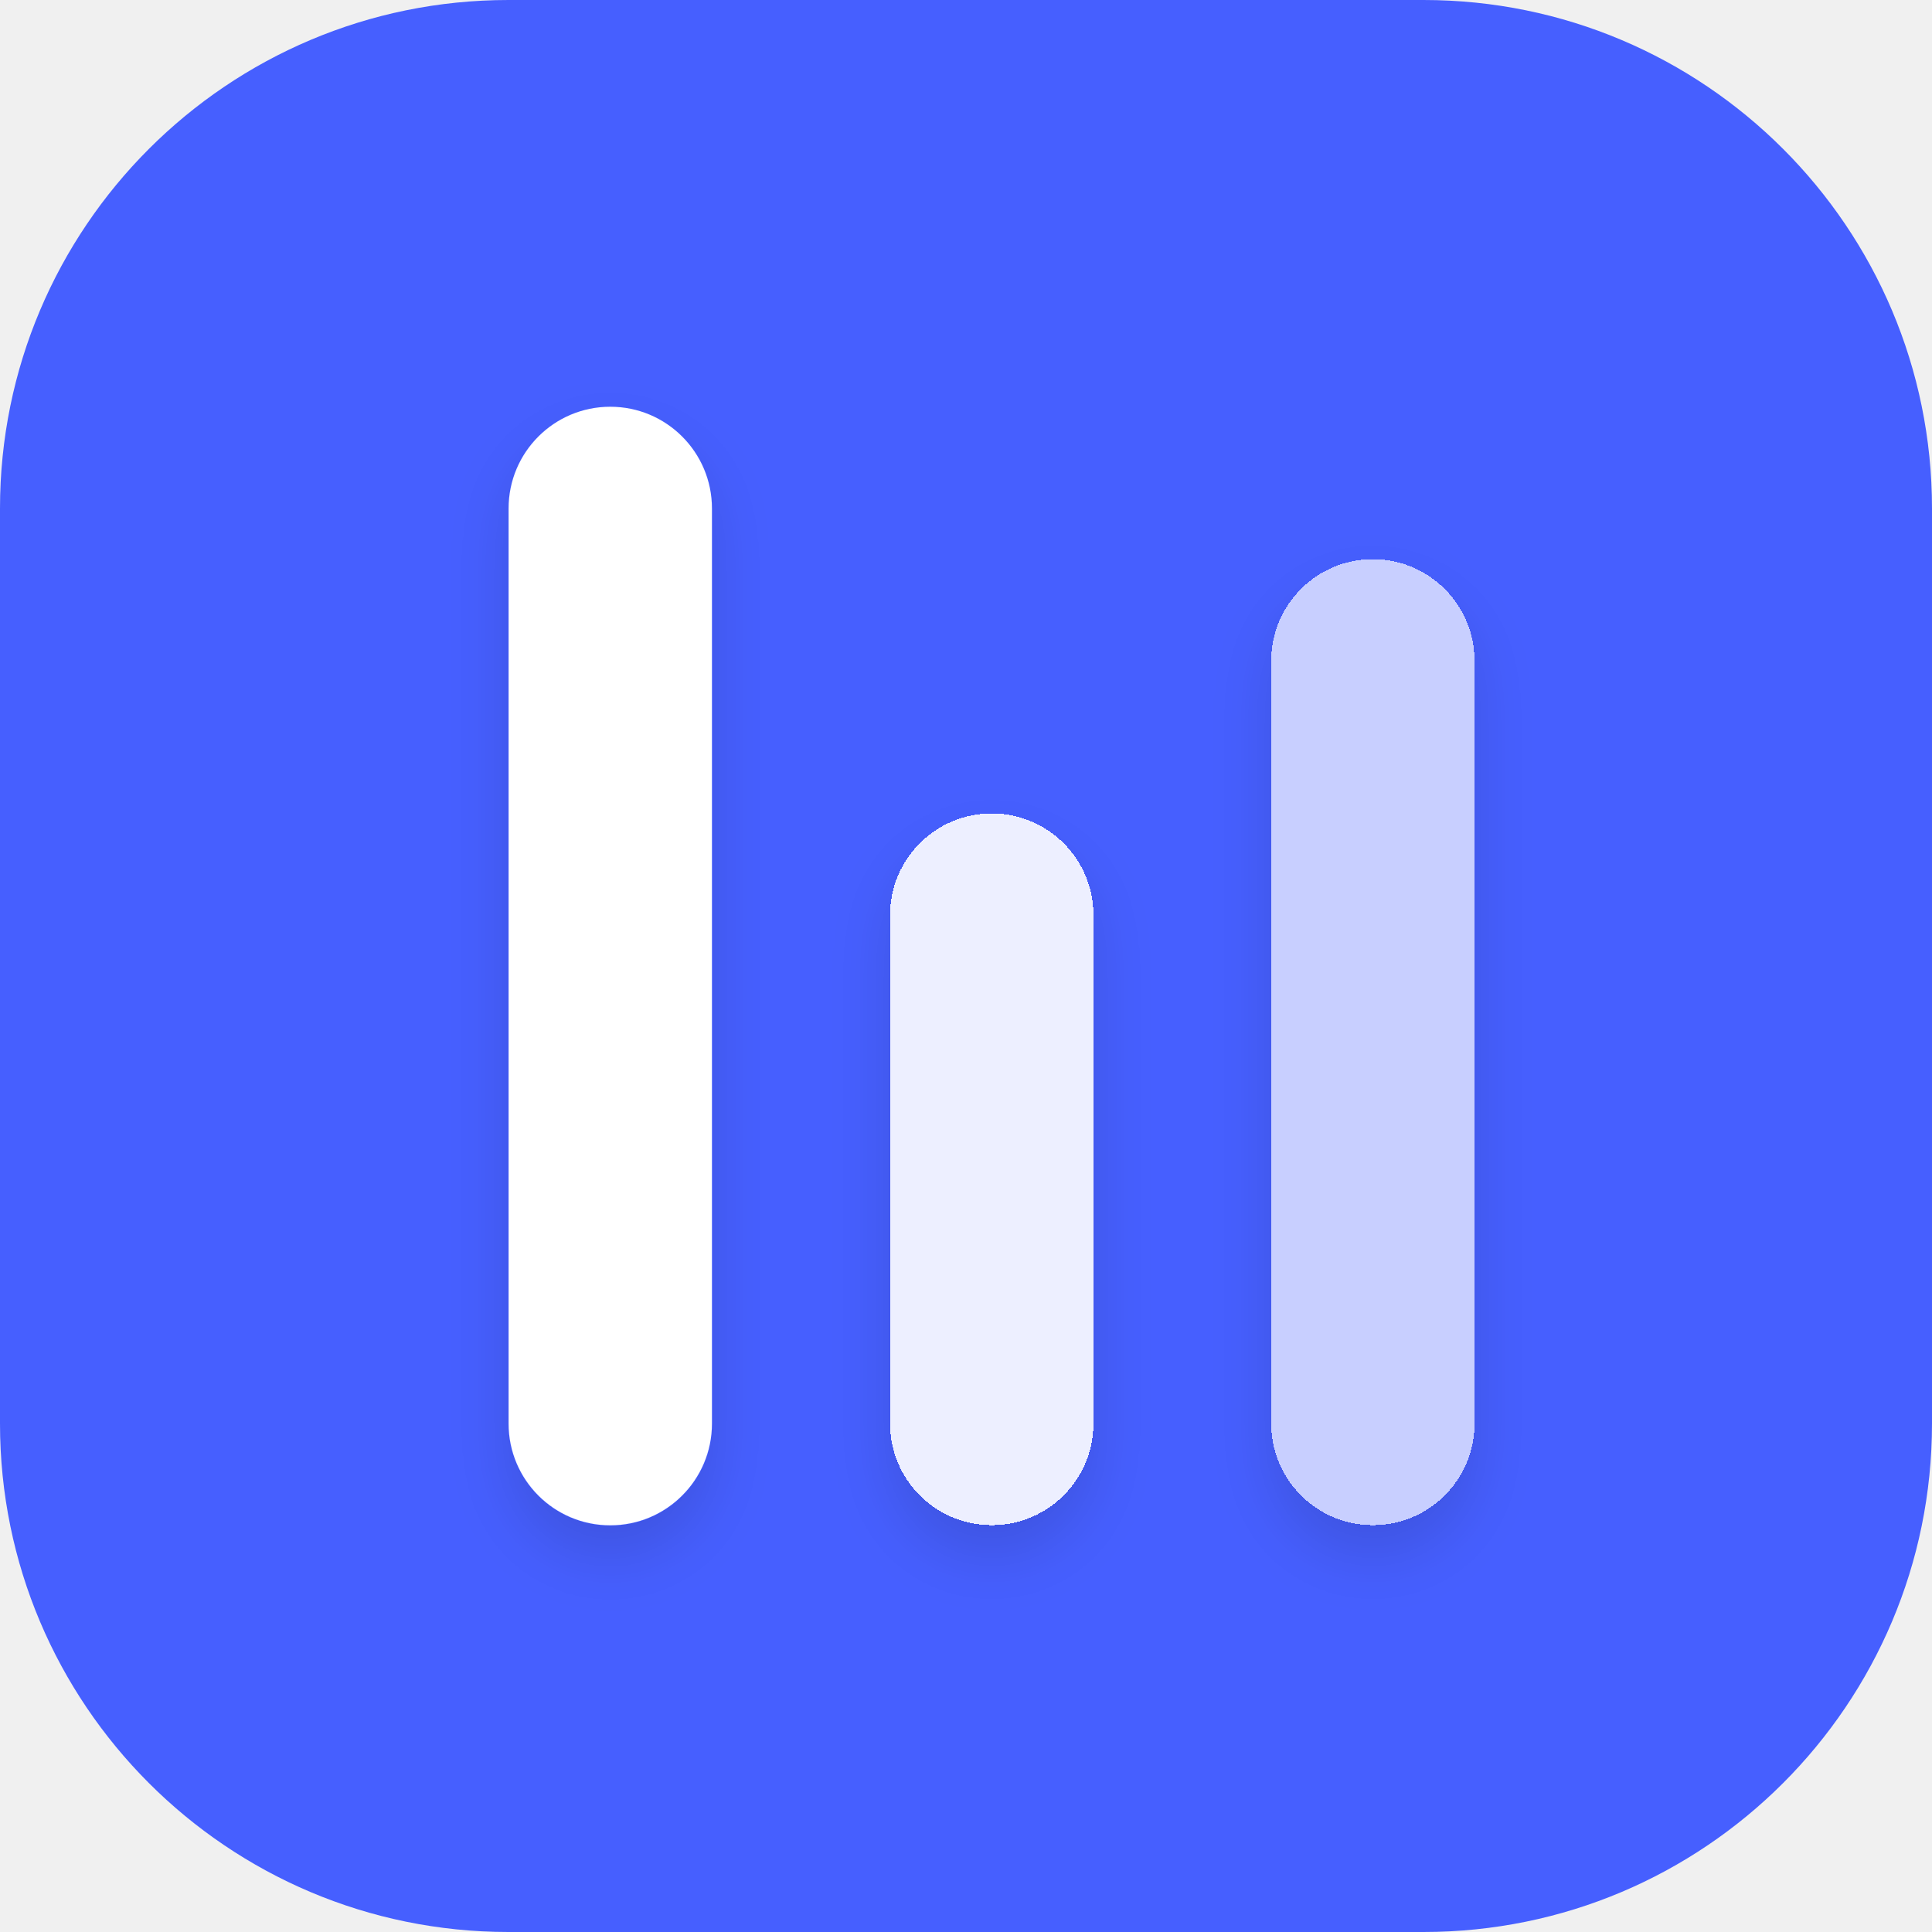
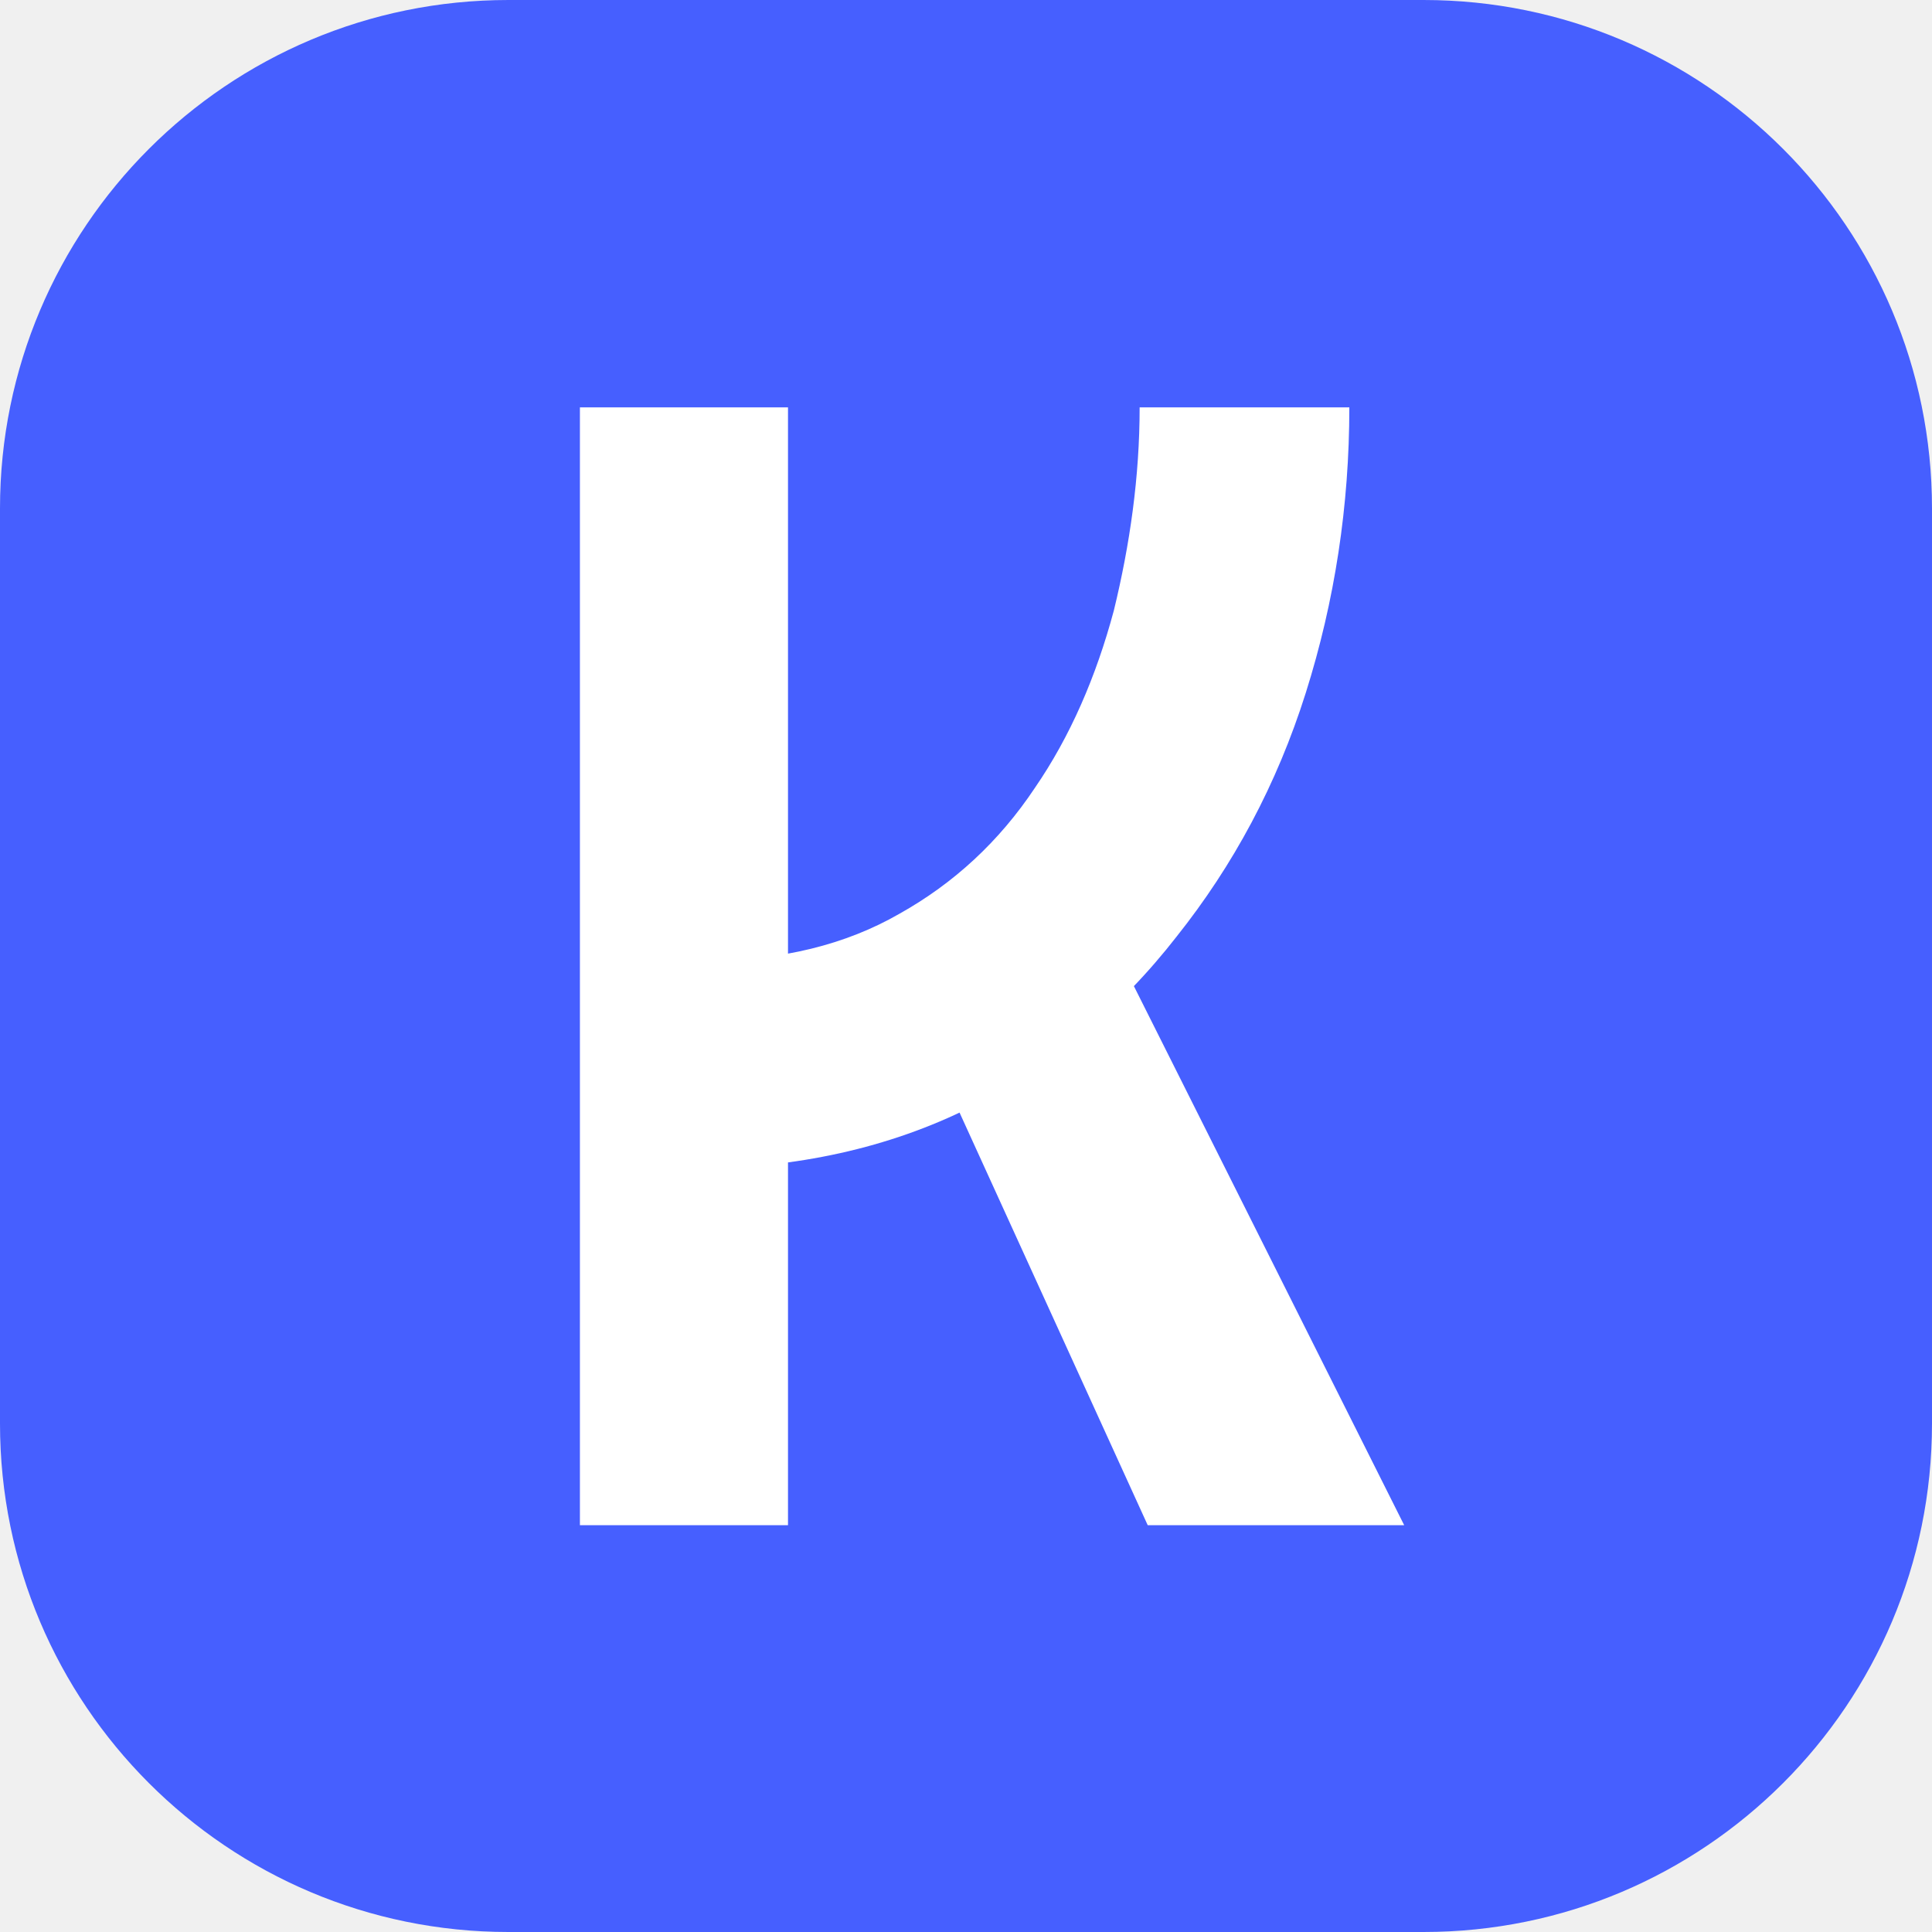
- <svg xmlns="http://www.w3.org/2000/svg" width="32" height="32" viewBox="0 0 32 32" fill="none">
-   <path d="M0 8.421C0 3.77 3.77 0 8.421 0H23.579C28.23 0 32 3.77 32 8.421V23.579C32 28.23 28.23 32 23.579 32H8.421C3.77 32 0 28.23 0 23.579V8.421Z" fill="#465FFF" />
-   <g filter="url(#filter0_d_1884_16361)">
-     <path d="M8.424 8.422C8.424 7.491 9.178 6.737 10.108 6.737C11.038 6.737 11.792 7.491 11.792 8.422V23.579C11.792 24.51 11.038 25.264 10.108 25.264C9.178 25.264 8.424 24.51 8.424 23.579V8.422Z" fill="white" />
+ <svg xmlns="http://www.w3.org/2000/svg" width="100%" height="100%" viewBox="0 0 32 32" version="1.1" xml:space="preserve" style="fill-rule:evenodd;clip-rule:evenodd;stroke-linejoin:round;stroke-miterlimit:2;">
+   <path d="M0,8.421C0,3.77 3.77,0 8.421,0L23.579,0C28.23,0 32,3.77 32,8.421L32,23.579C32,28.23 28.23,32 23.579,32L8.421,32C3.77,32 0,28.23 0,23.579L0,8.421Z" style="fill:rgb(70,95,255);fill-rule:nonzero;" />
+   <g>
+     <g transform="matrix(1.033073,0,0,1.033073,-2.747472,-0.835493)">
+       <g transform="matrix(25.86155,0,0,25.86155,10.27625,25.2617)">
+         <path d="M0.135,-0.221L0.144,-0.35C0.19,-0.35 0.23,-0.36 0.263,-0.379C0.297,-0.398 0.325,-0.424 0.347,-0.457C0.369,-0.489 0.385,-0.526 0.396,-0.567C0.406,-0.608 0.412,-0.65 0.412,-0.693L0.542,-0.693C0.542,-0.632 0.533,-0.573 0.515,-0.516C0.497,-0.459 0.47,-0.409 0.435,-0.365C0.4,-0.32 0.358,-0.285 0.307,-0.259C0.257,-0.234 0.199,-0.221 0.135,-0.221ZM0.065,-0L0.065,-0.693L0.194,-0.693L0.194,-0L0.065,-0ZM0.417,-0L0.277,-0.307L0.397,-0.357L0.576,-0L0.417,-0Z" style="fill:white;fill-rule:nonzero;" />
+       </g>
+       <g transform="matrix(25.86155,0,0,25.86155,25.4295,25.2617)">
+             </g>
+     </g>
  </g>
-   <g filter="url(#filter1_d_1884_16361)">
-     <path d="M14.742 15.157C14.742 14.227 15.496 13.473 16.426 13.473C17.357 13.473 18.111 14.227 18.111 15.157V23.578C18.111 24.508 17.357 25.262 16.426 25.262C15.496 25.262 14.742 24.508 14.742 23.578V15.157Z" fill="white" fill-opacity="0.9" shape-rendering="crispEdges" />
-   </g>
-   <g filter="url(#filter2_d_1884_16361)">
-     <path d="M21.055 10.946C21.055 10.016 21.809 9.262 22.739 9.262C23.669 9.262 24.423 10.016 24.423 10.946V23.578C24.423 24.508 23.669 25.262 22.739 25.262C21.809 25.262 21.055 24.508 21.055 23.578V10.946Z" fill="white" fill-opacity="0.7" shape-rendering="crispEdges" />
-   </g>
-   <defs>
-     <filter id="filter0_d_1884_16361" x="7.424" y="6.237" width="5.368" height="20.526" filterUnits="userSpaceOnUse" color-interpolation-filters="sRGB">
-       <feFlood flood-opacity="0" result="BackgroundImageFix" />
-       <feColorMatrix in="SourceAlpha" type="matrix" values="0 0 0 0 0 0 0 0 0 0 0 0 0 0 0 0 0 0 127 0" result="hardAlpha" />
-       <feOffset dy="0.5" />
-       <feGaussianBlur stdDeviation="0.5" />
-       <feComposite in2="hardAlpha" operator="out" />
-       <feColorMatrix type="matrix" values="0 0 0 0 0 0 0 0 0 0 0 0 0 0 0 0 0 0 0.12 0" />
-       <feBlend mode="normal" in2="BackgroundImageFix" result="effect1_dropShadow_1884_16361" />
-       <feBlend mode="normal" in="SourceGraphic" in2="effect1_dropShadow_1884_16361" result="shape" />
-     </filter>
-     <filter id="filter1_d_1884_16361" x="13.742" y="12.973" width="5.368" height="13.789" filterUnits="userSpaceOnUse" color-interpolation-filters="sRGB">
-       <feFlood flood-opacity="0" result="BackgroundImageFix" />
-       <feColorMatrix in="SourceAlpha" type="matrix" values="0 0 0 0 0 0 0 0 0 0 0 0 0 0 0 0 0 0 127 0" result="hardAlpha" />
-       <feOffset dy="0.5" />
-       <feGaussianBlur stdDeviation="0.5" />
-       <feComposite in2="hardAlpha" operator="out" />
-       <feColorMatrix type="matrix" values="0 0 0 0 0 0 0 0 0 0 0 0 0 0 0 0 0 0 0.12 0" />
-       <feBlend mode="normal" in2="BackgroundImageFix" result="effect1_dropShadow_1884_16361" />
-       <feBlend mode="normal" in="SourceGraphic" in2="effect1_dropShadow_1884_16361" result="shape" />
-     </filter>
-     <filter id="filter2_d_1884_16361" x="20.055" y="8.762" width="5.368" height="18" filterUnits="userSpaceOnUse" color-interpolation-filters="sRGB">
-       <feFlood flood-opacity="0" result="BackgroundImageFix" />
-       <feColorMatrix in="SourceAlpha" type="matrix" values="0 0 0 0 0 0 0 0 0 0 0 0 0 0 0 0 0 0 127 0" result="hardAlpha" />
-       <feOffset dy="0.5" />
-       <feGaussianBlur stdDeviation="0.5" />
-       <feComposite in2="hardAlpha" operator="out" />
-       <feColorMatrix type="matrix" values="0 0 0 0 0 0 0 0 0 0 0 0 0 0 0 0 0 0 0.12 0" />
-       <feBlend mode="normal" in2="BackgroundImageFix" result="effect1_dropShadow_1884_16361" />
-       <feBlend mode="normal" in="SourceGraphic" in2="effect1_dropShadow_1884_16361" result="shape" />
-     </filter>
-   </defs>
</svg>
